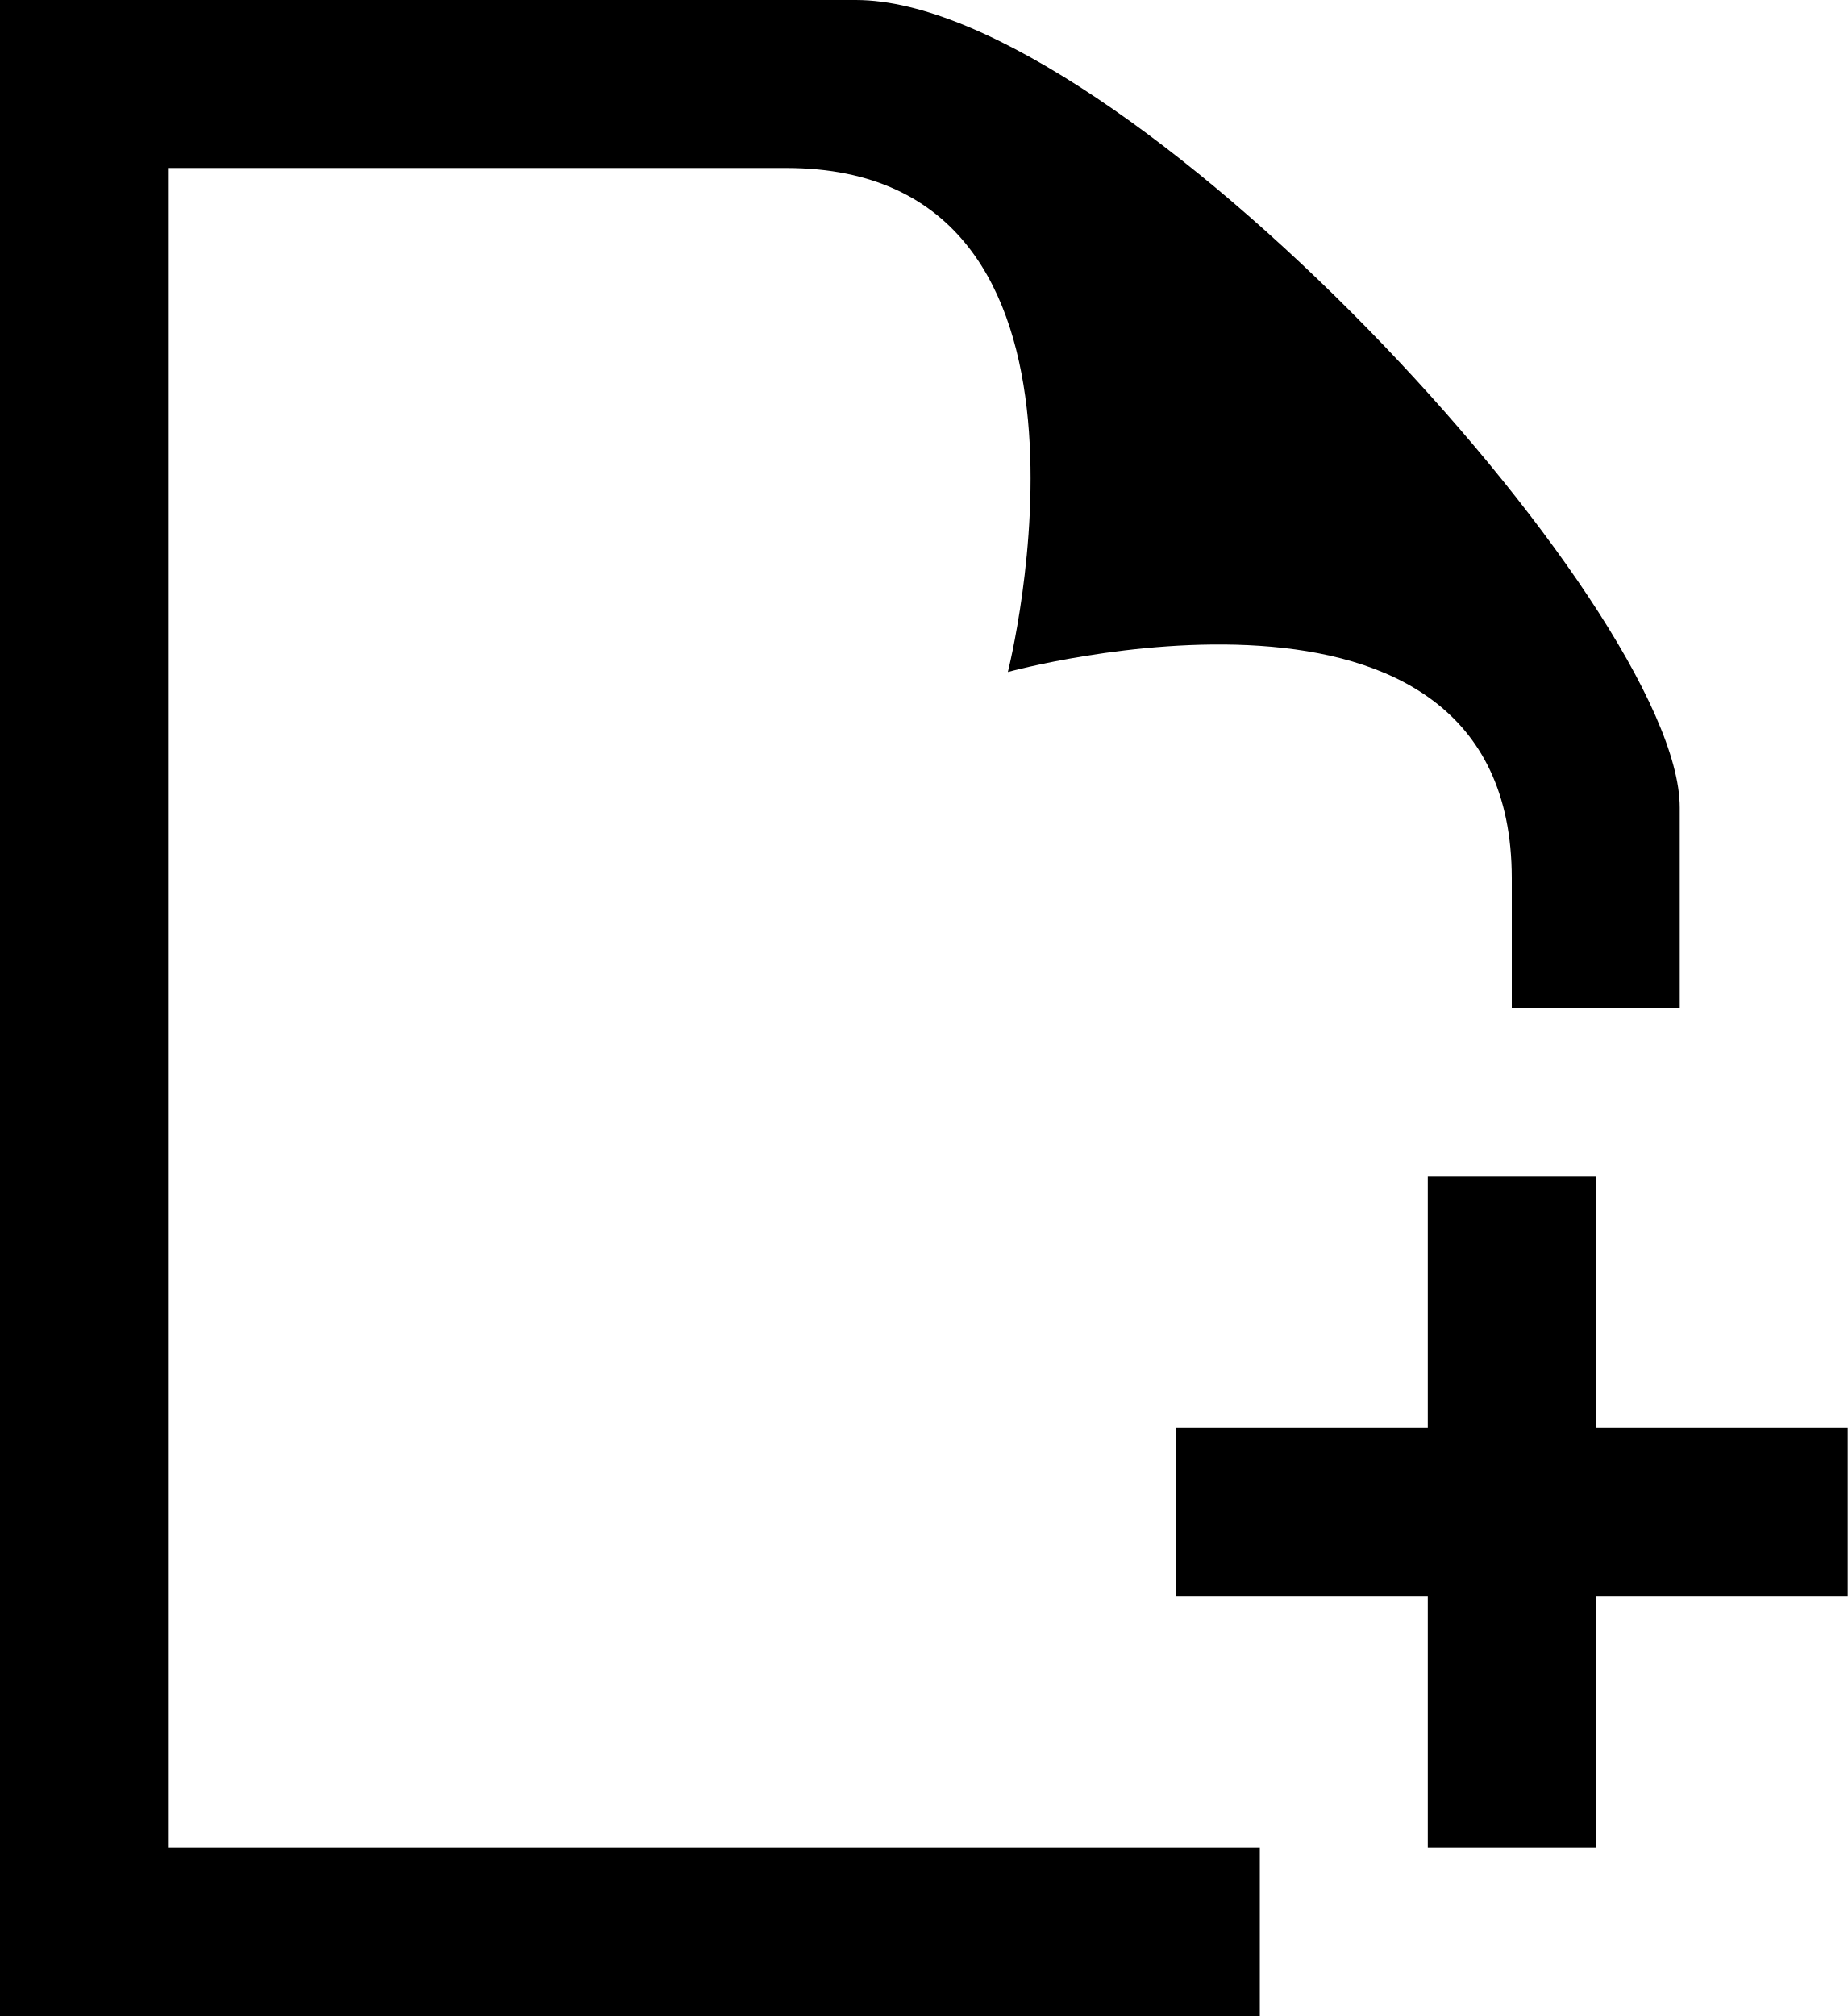
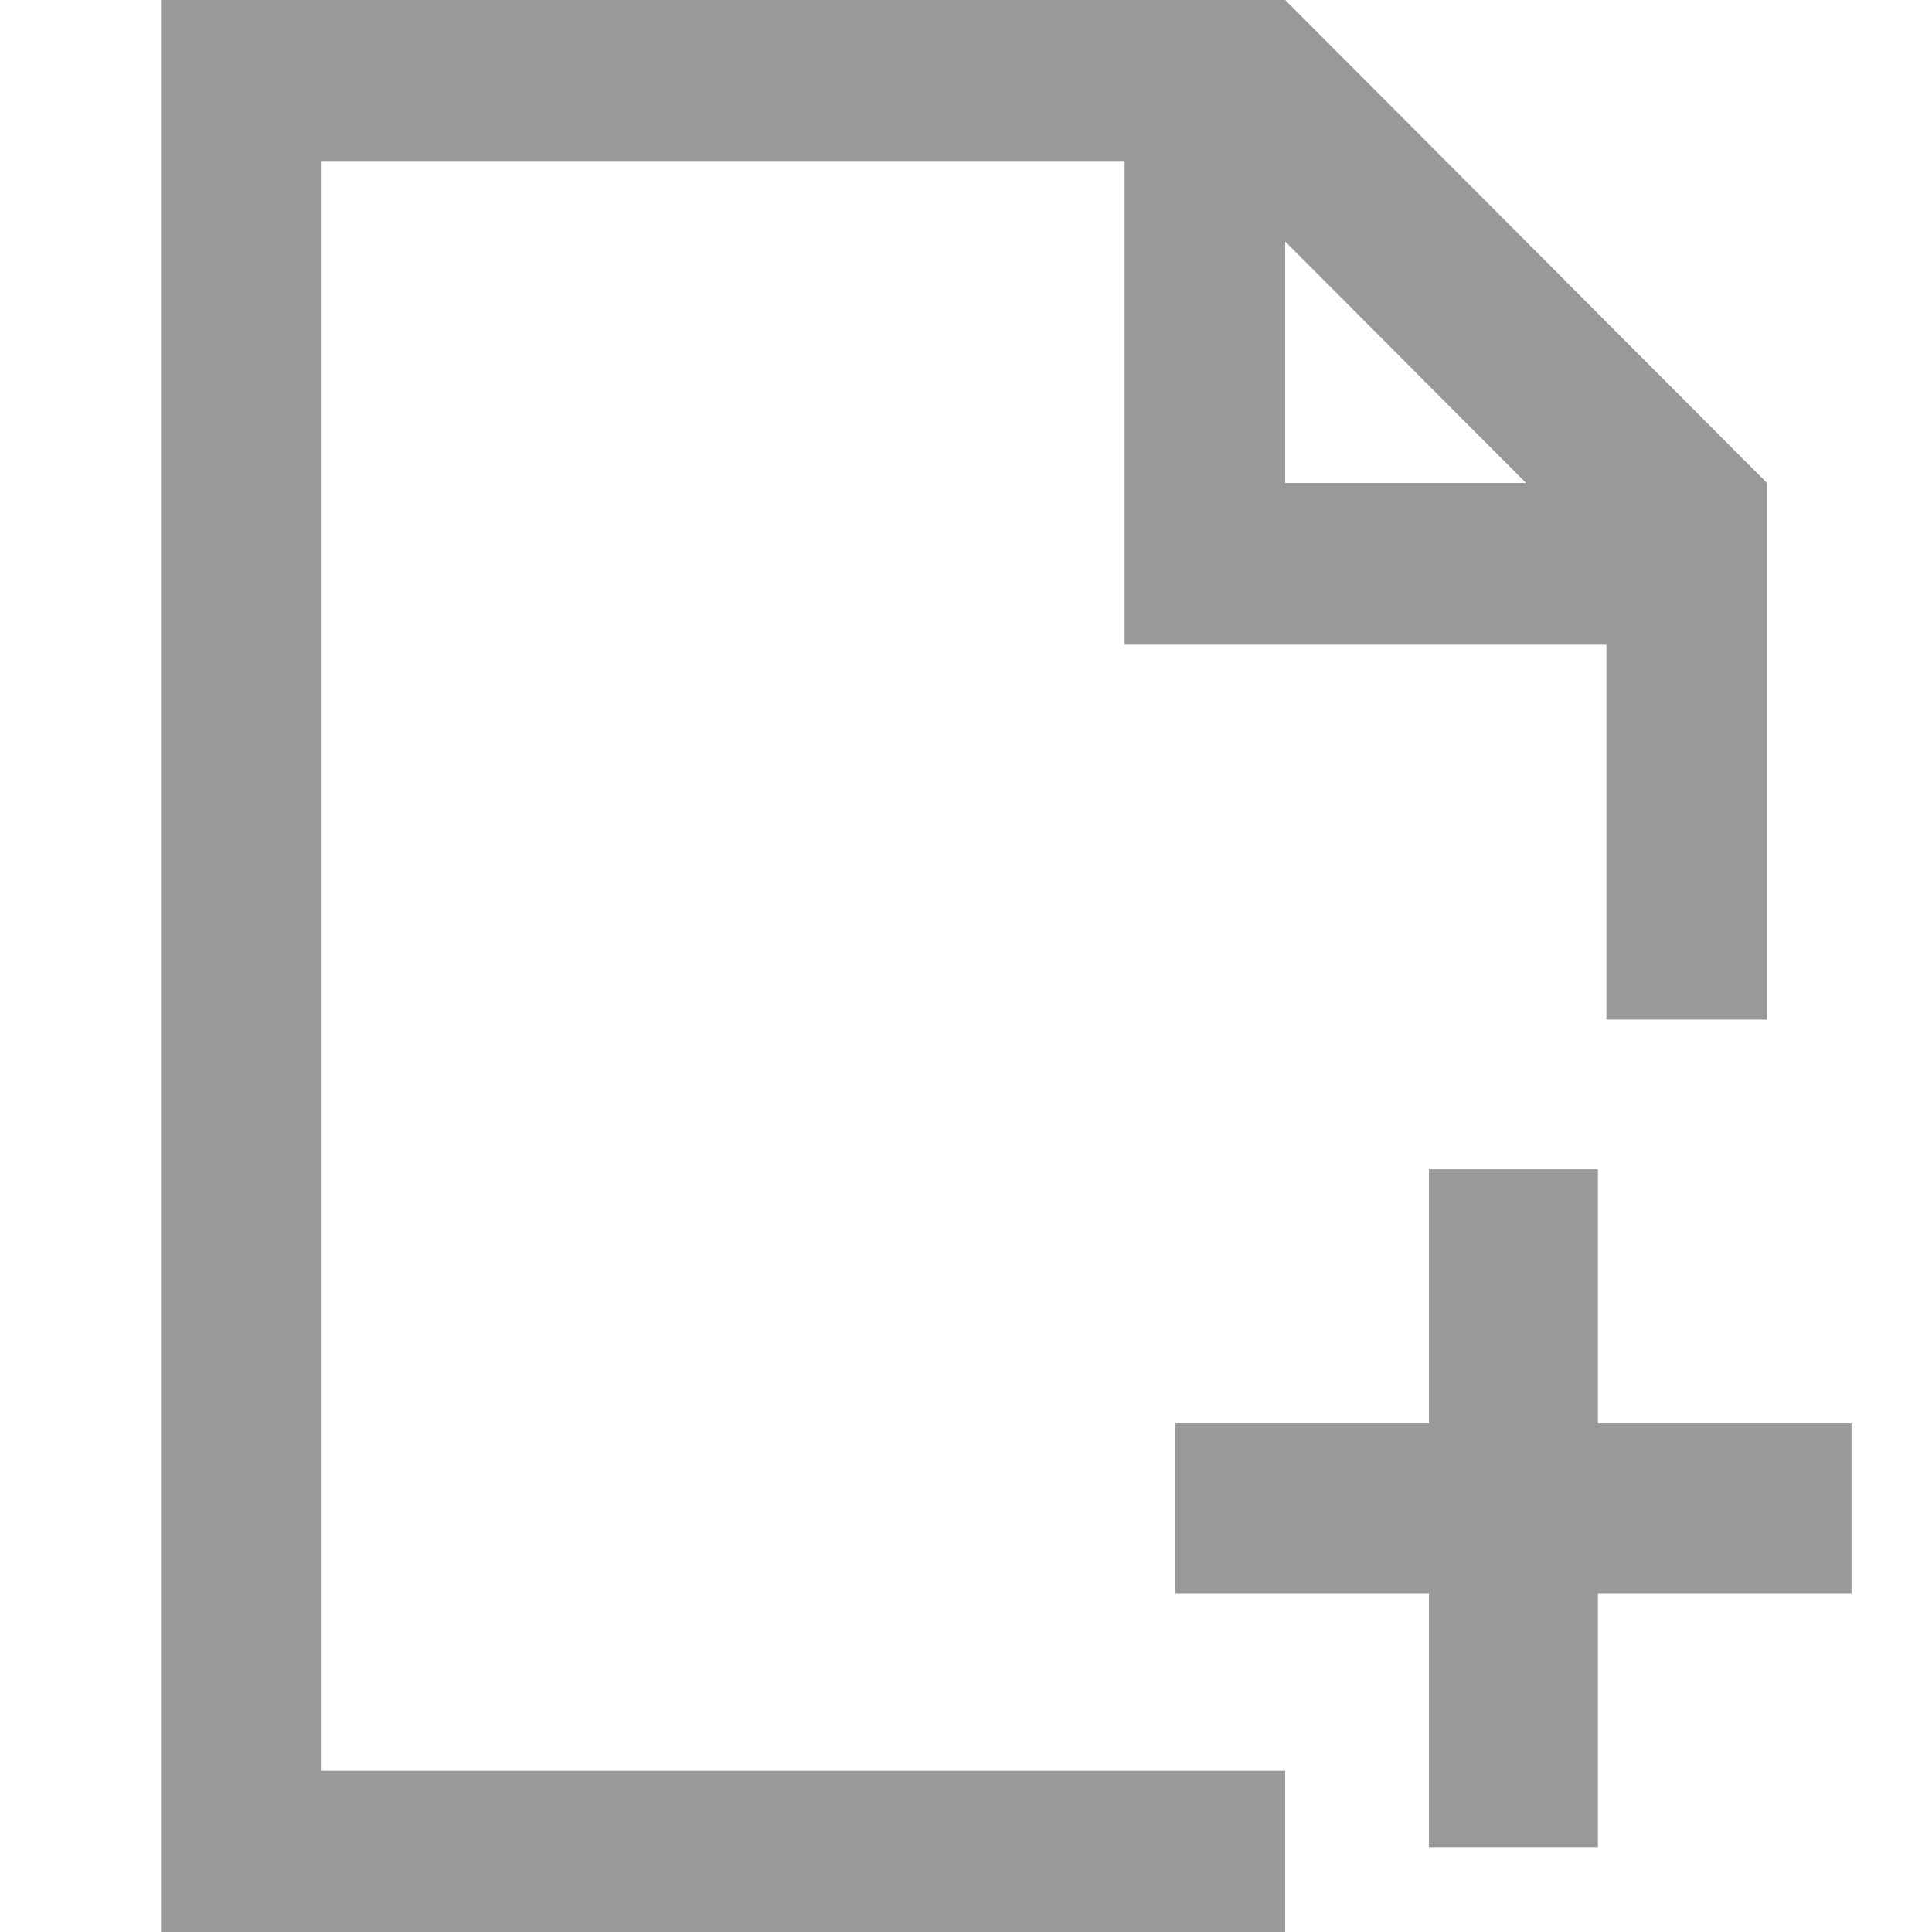
- <svg xmlns="http://www.w3.org/2000/svg" width="22" height="24" viewBox="0 0 22 24" fill="none">
-   <path d="M22 17H19V14H17V17H14V19H17V22H19V19H22V17ZM15 22V24H0V0H10.189C13.352 0 20 7.223 20 9.614V12H18V10.457C18 6.35 12 8 12 8C12 8 13.518 2 9.362 2H2V22H15Z" fill="#000000" />
+ <svg xmlns="http://www.w3.org/2000/svg" width="24" height="24" viewBox="0 0 24 24" fill="none">
+   <path fill-rule="evenodd" clip-rule="evenodd" d="M2 0H15.965L21.95 6V12.667H19.955V8H13.97V2H3.995V22L15.965 22V24L2 24V0ZM18.957 6L15.965 3V6H18.957ZM19.85 19.79V22.947H17.75V19.79H14.6V17.684H17.75V14.526H19.85V17.684H23V19.79H19.85Z" fill="#999999" />
</svg>
